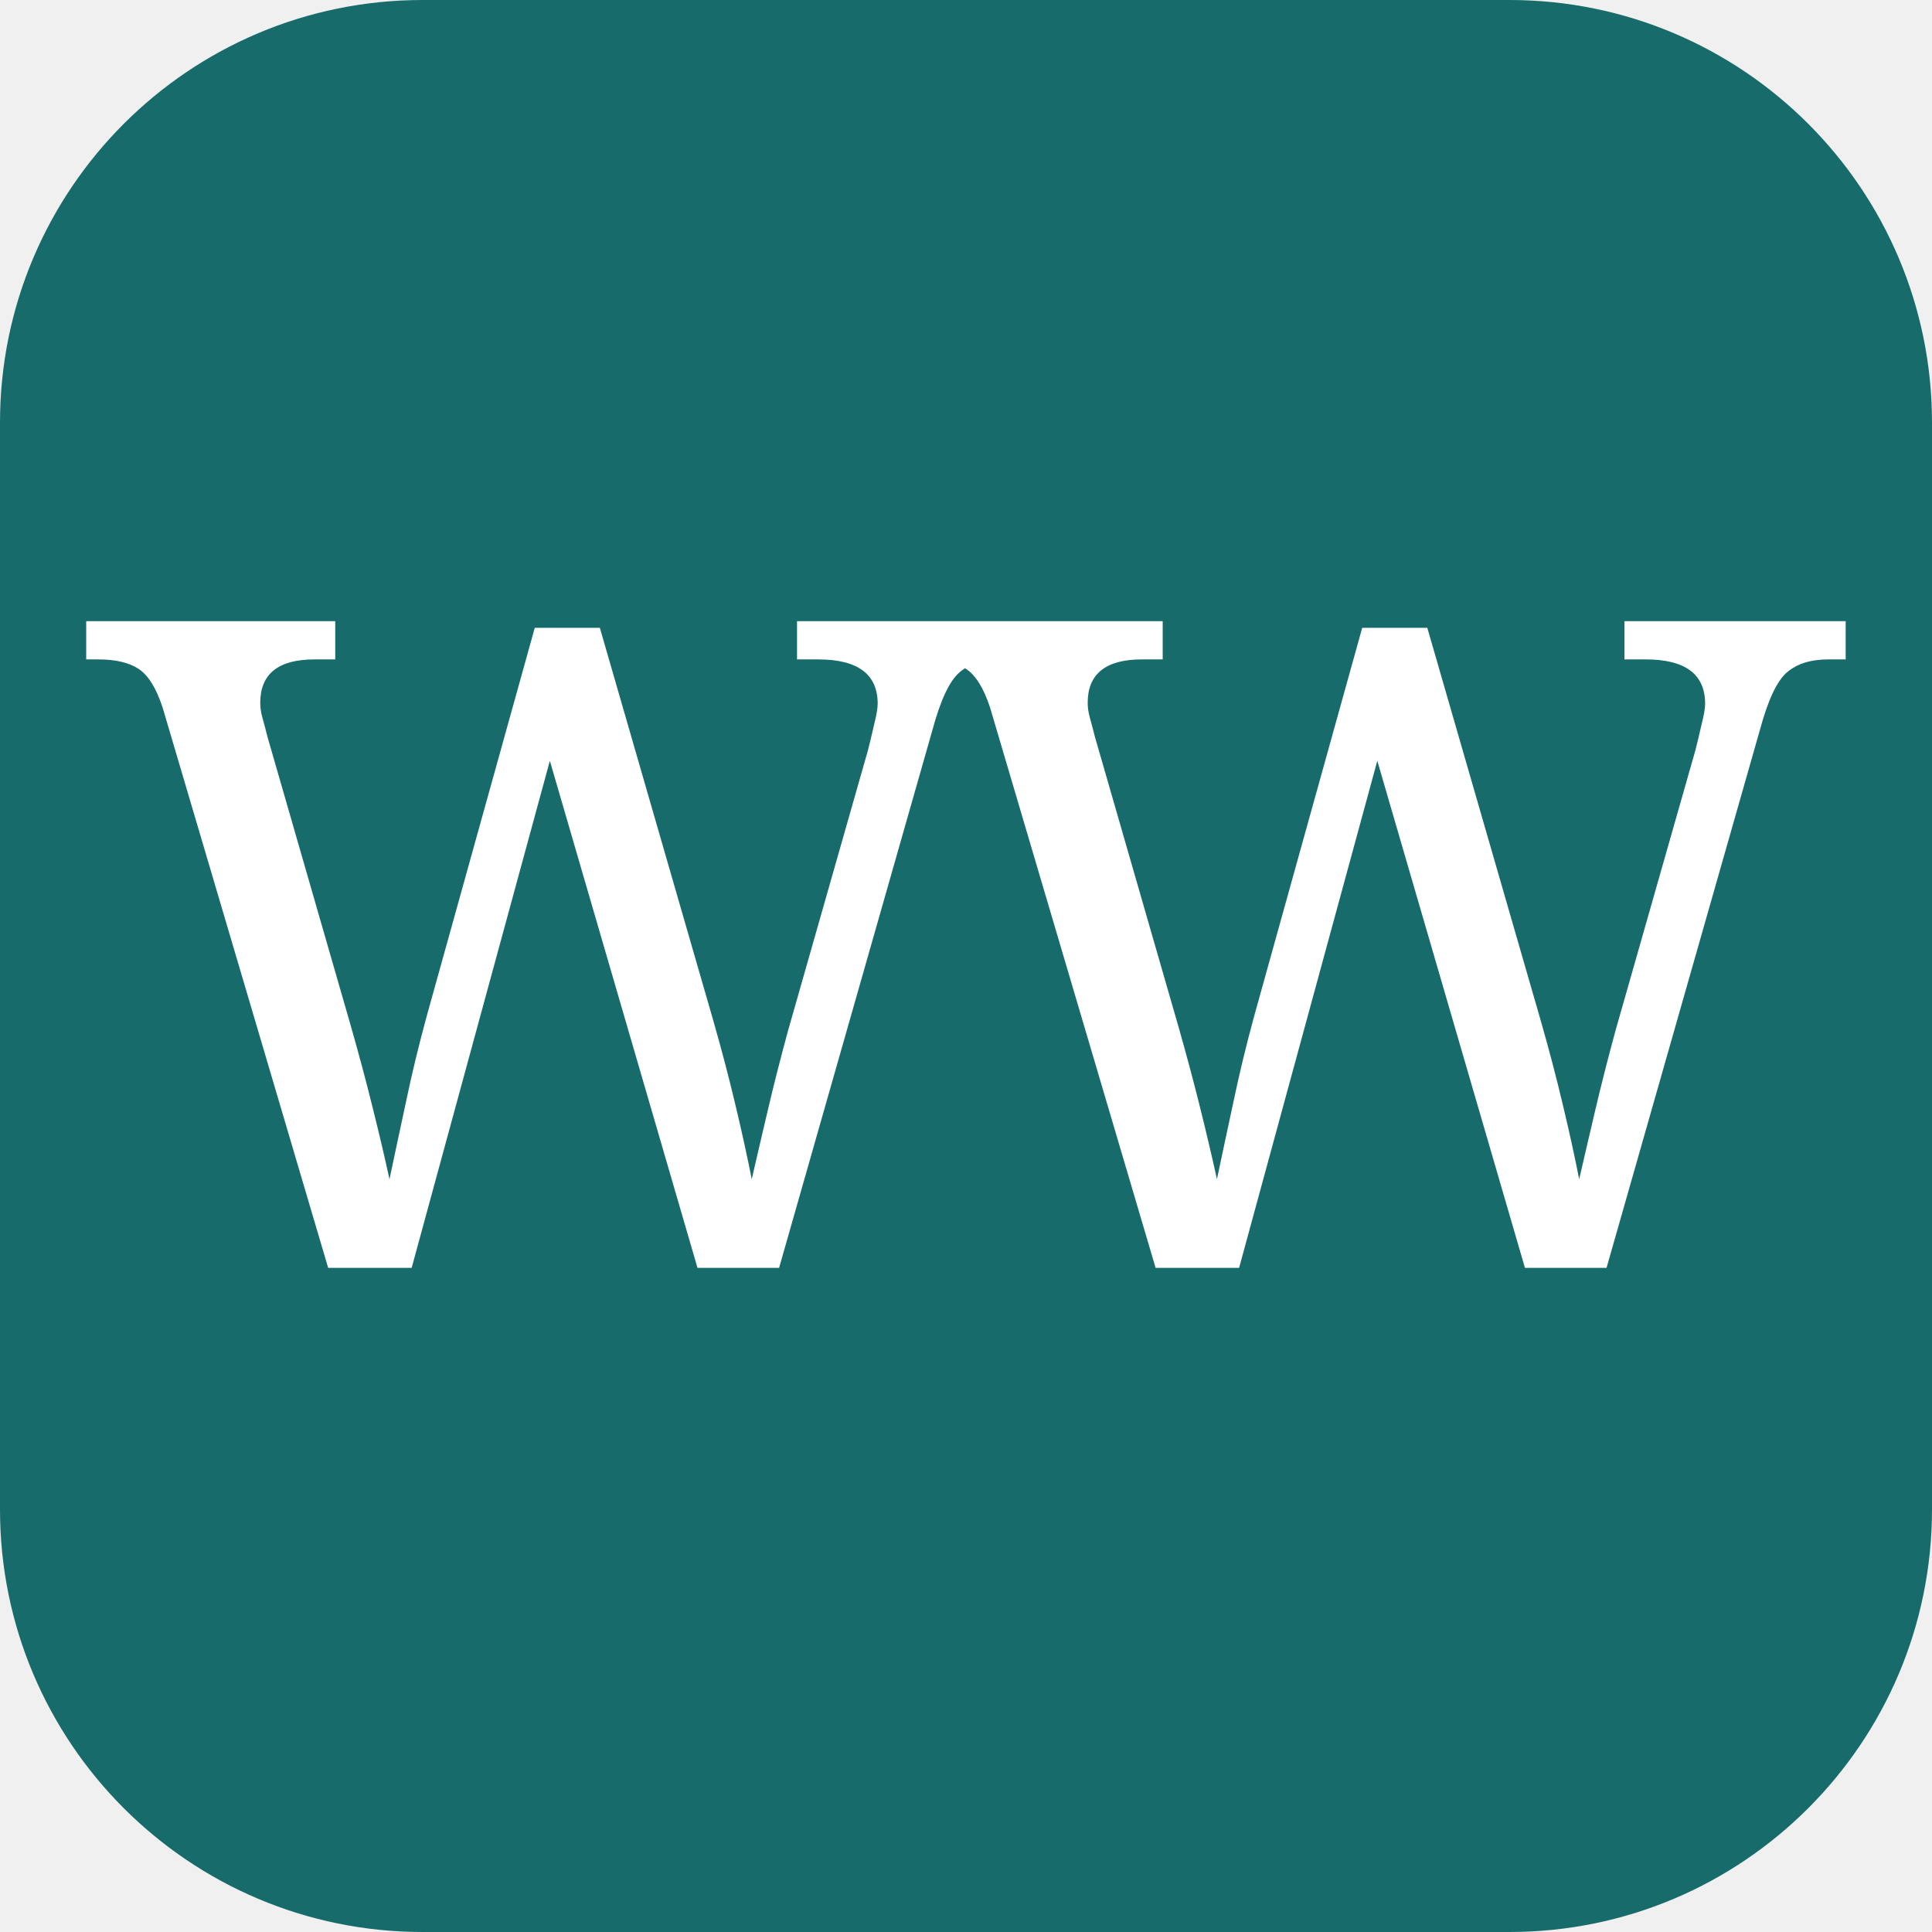
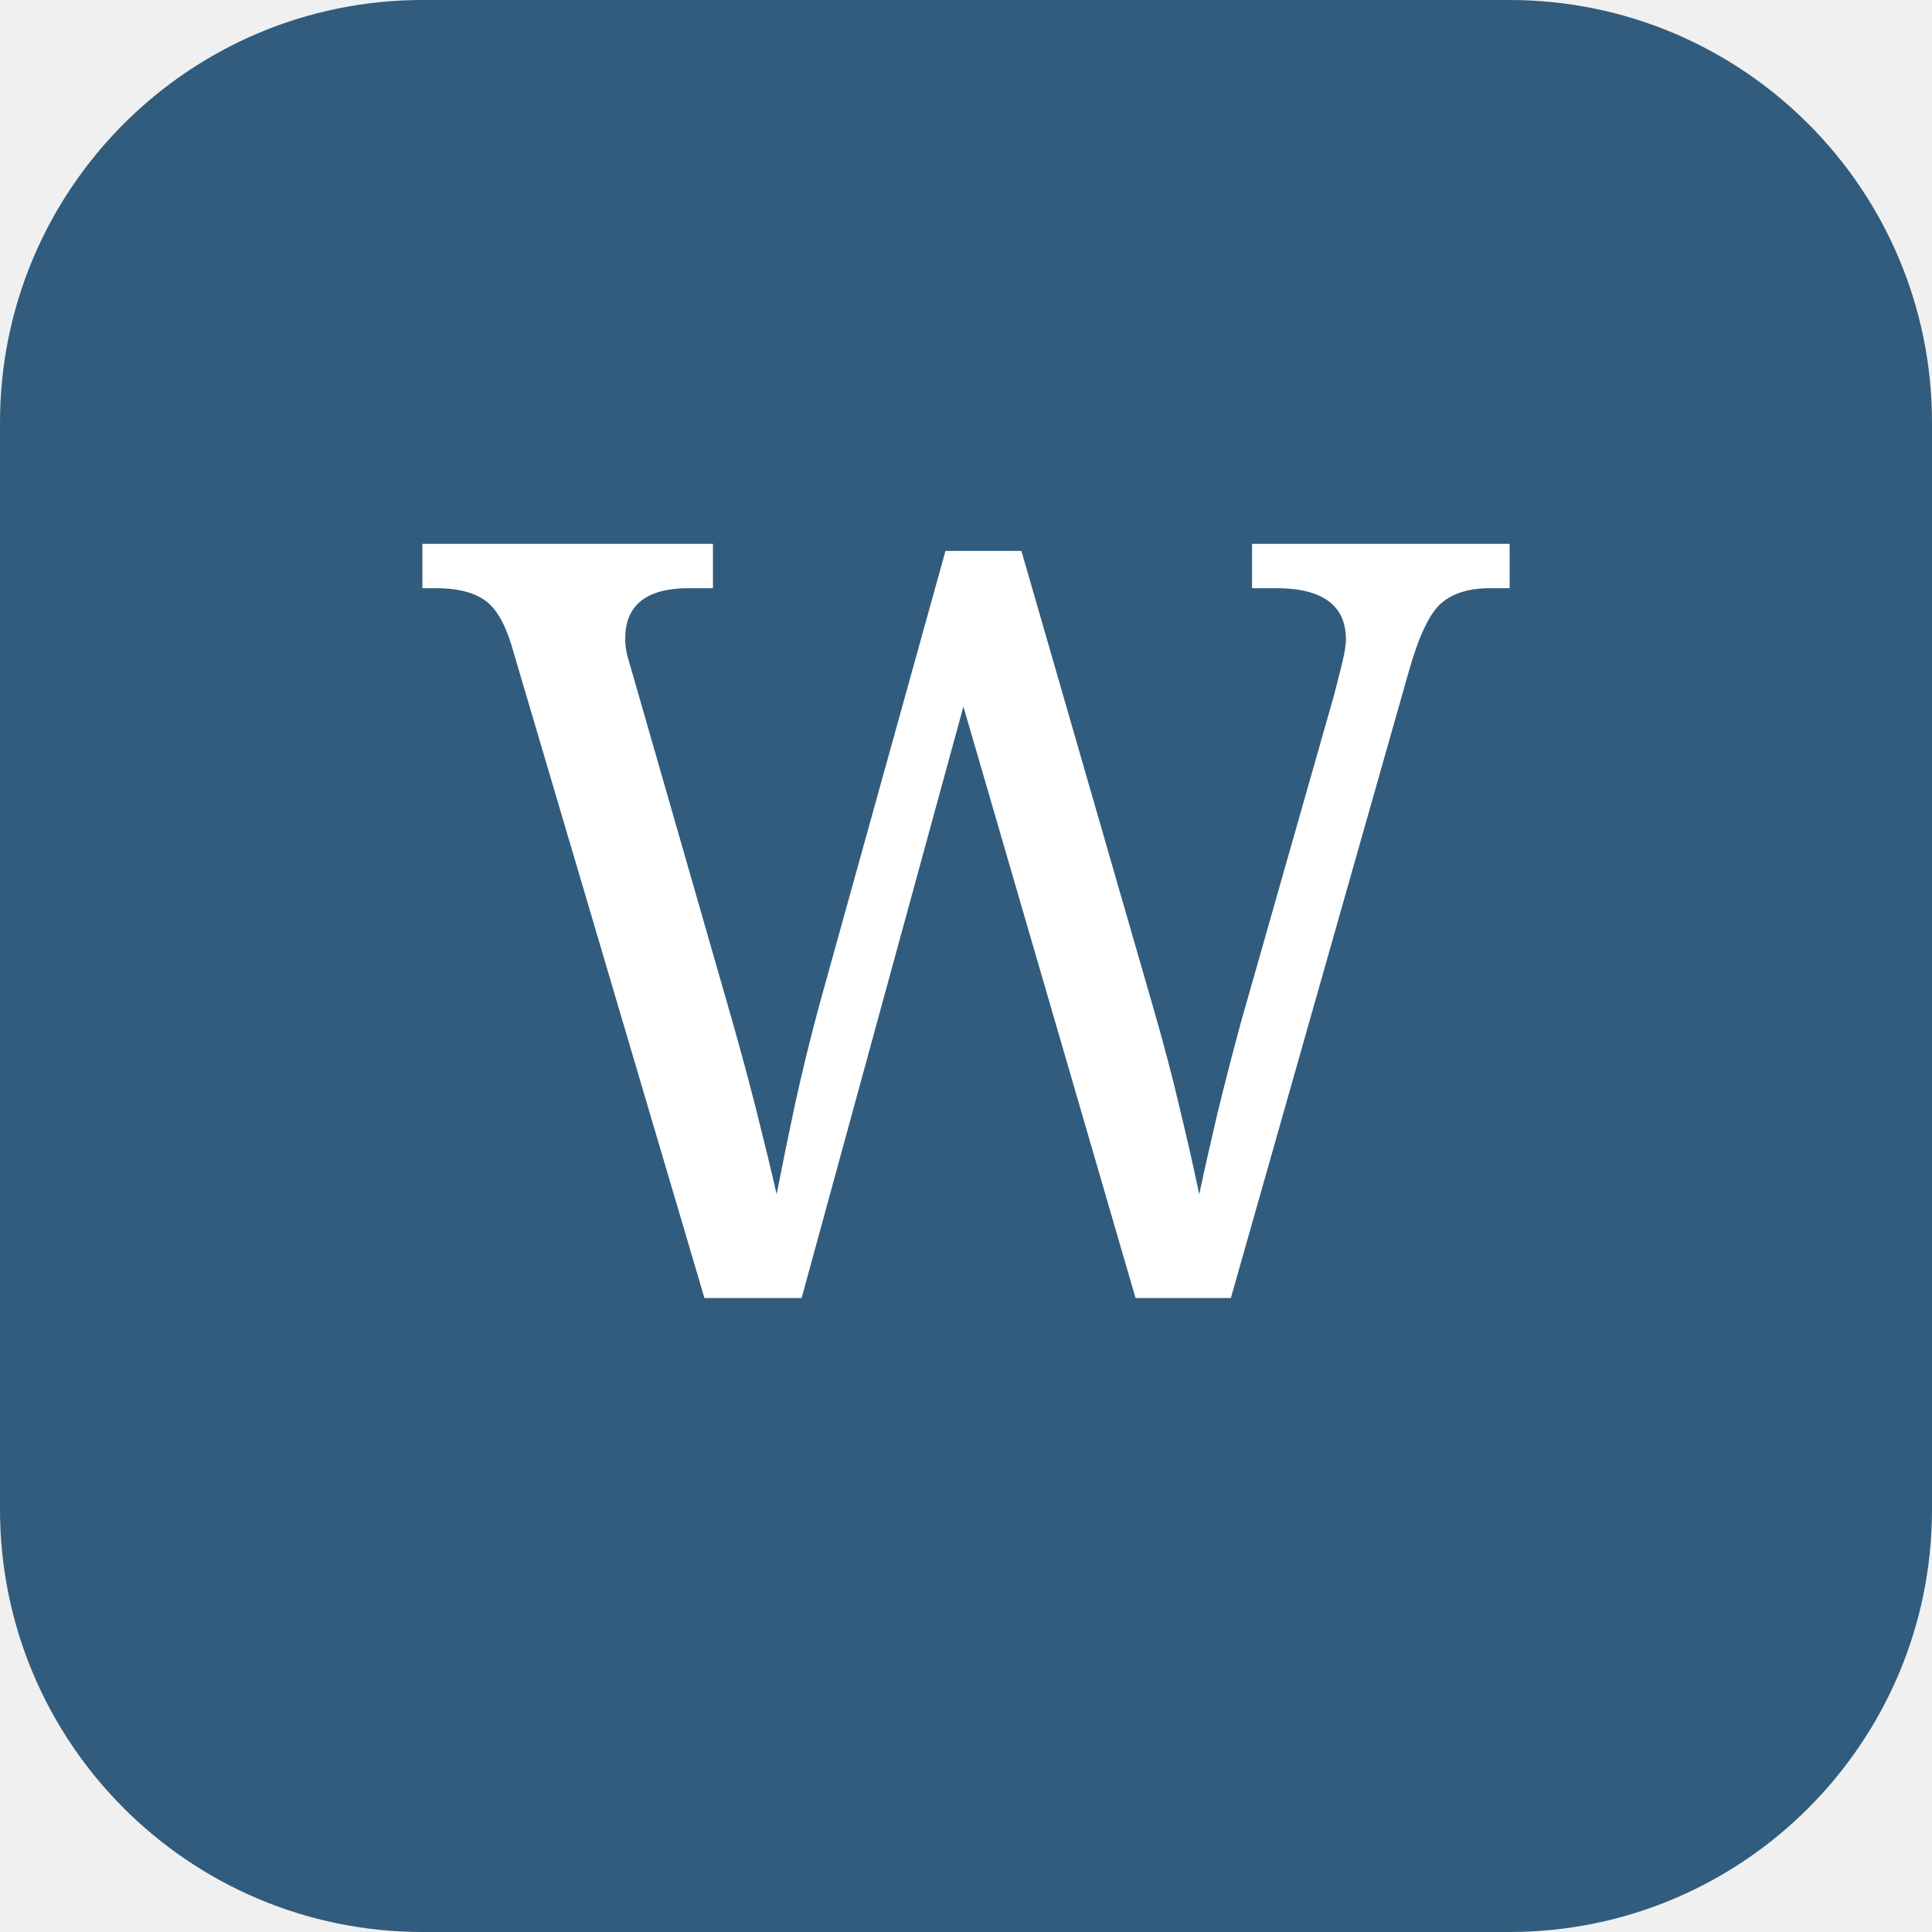
<svg xmlns="http://www.w3.org/2000/svg" viewBox="0 0 64 64">
-   <rect width="64" height="64" rx="14" fill="#176b6b" />
-   <text x="32" y="42" text-anchor="middle" fill="white" font-family="Georgia,serif" font-size="30" letter-spacing="-4">WW</text>
+   <rect width="64" height="64" rx="14" fill="#315c7d" />
+   <text x="32" y="43" text-anchor="middle" font-family="Georgia,serif" font-size="35" fill="white">W</text>
</svg>
